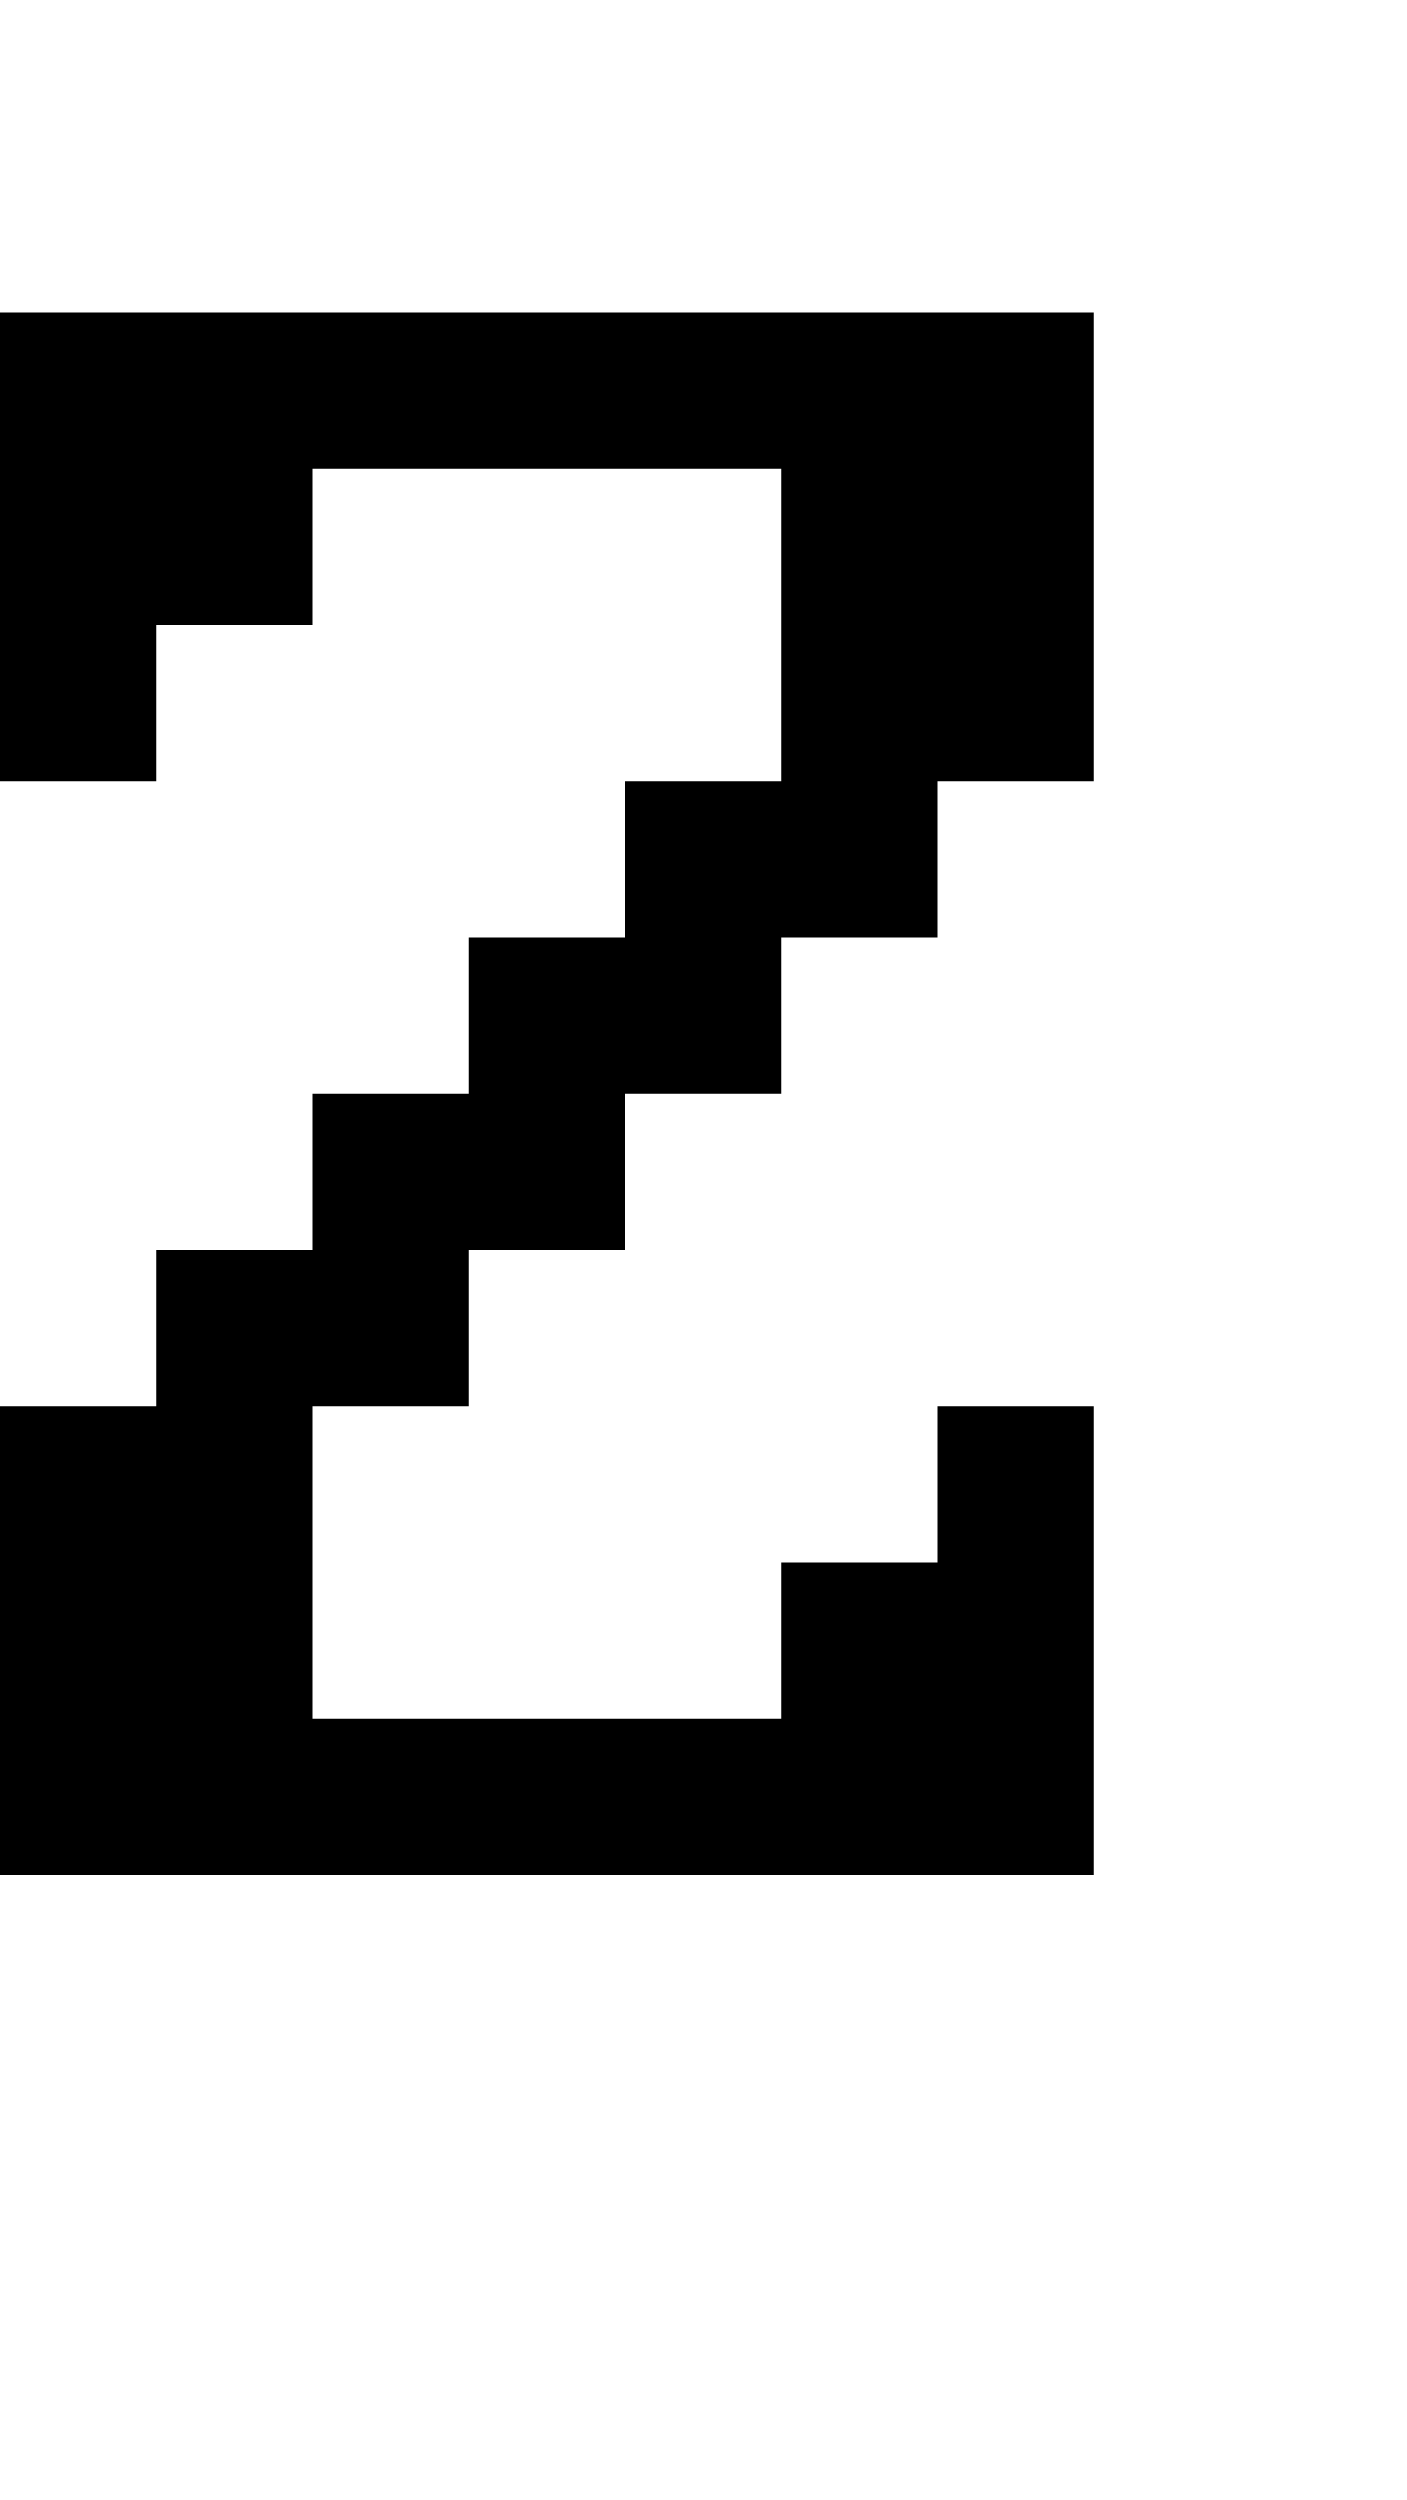
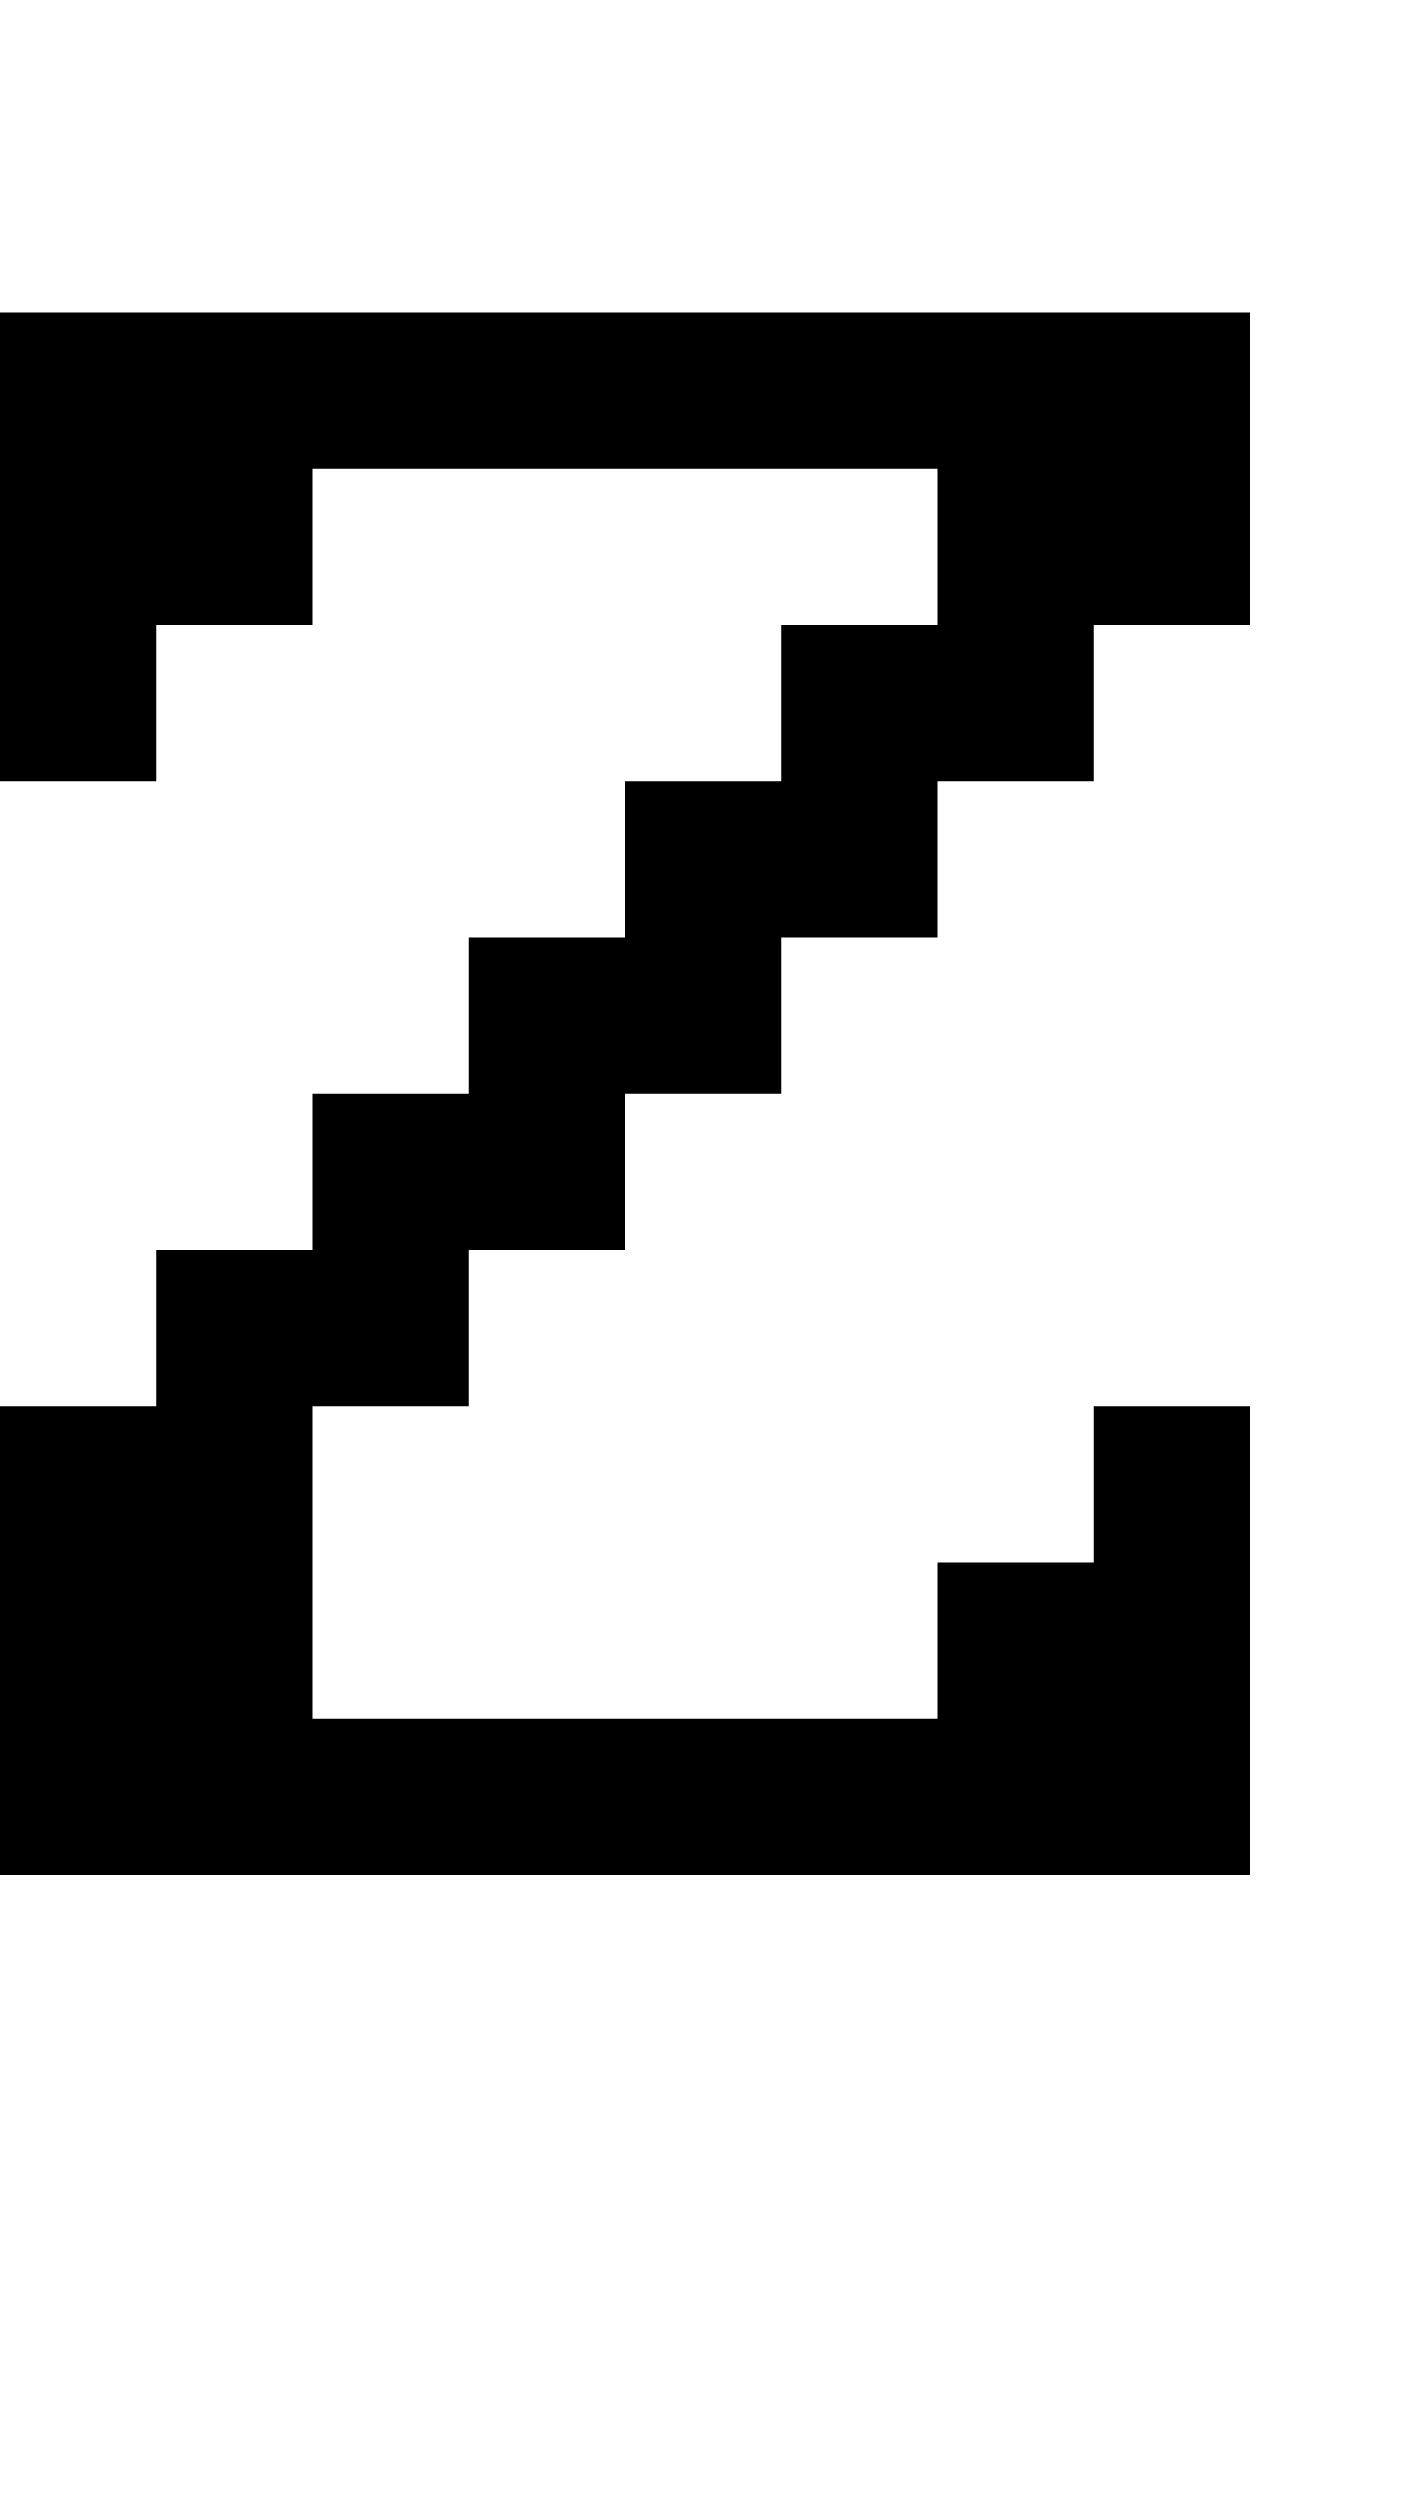
<svg xmlns="http://www.w3.org/2000/svg" baseProfile="full" height="16px" version="1.1" viewBox="0 0 9 16" width="9px">
  <defs />
  <g id="x000000_r0_g0_b0_a1.0">
-     <path d="M 3,9 2,9 2,11 5,11 5,10 6,10 6,9 7,9 7,12 0,12 0,9 1,9 1,8 2,8 2,7 3,7 3,6 4,6 4,5 5,5 5,3 2,3 2,4 1,4 1,5 0,5 0,2 7,2 7,5 6,5 6,6 5,6 5,7 4,7 4,8 3,8 z" fill="#000000" fill-opacity="1.0" id="x000000_r0_g0_b0_a1.0_shape1" />
+     <path d="M 3,9 2,9 2,11 6,11 6,10 7,10 7,9 8,9 8,12 5,12 0,12 0,9 1,9 1,8 2,8 2,7 3,7 3,6 4,6 4,5 5,5 5,4 6,4 6,3 2,3 2,4 1,4 1,5 0,5 0,2 8,2 8,4 7,4 7,5 6,5 6,6 5,6 5,7 4,7 4,8 3,8 z" fill="#000000" fill-opacity="1.0" id="x000000_r0_g0_b0_a1.0_shape1" />
  </g>
</svg>
